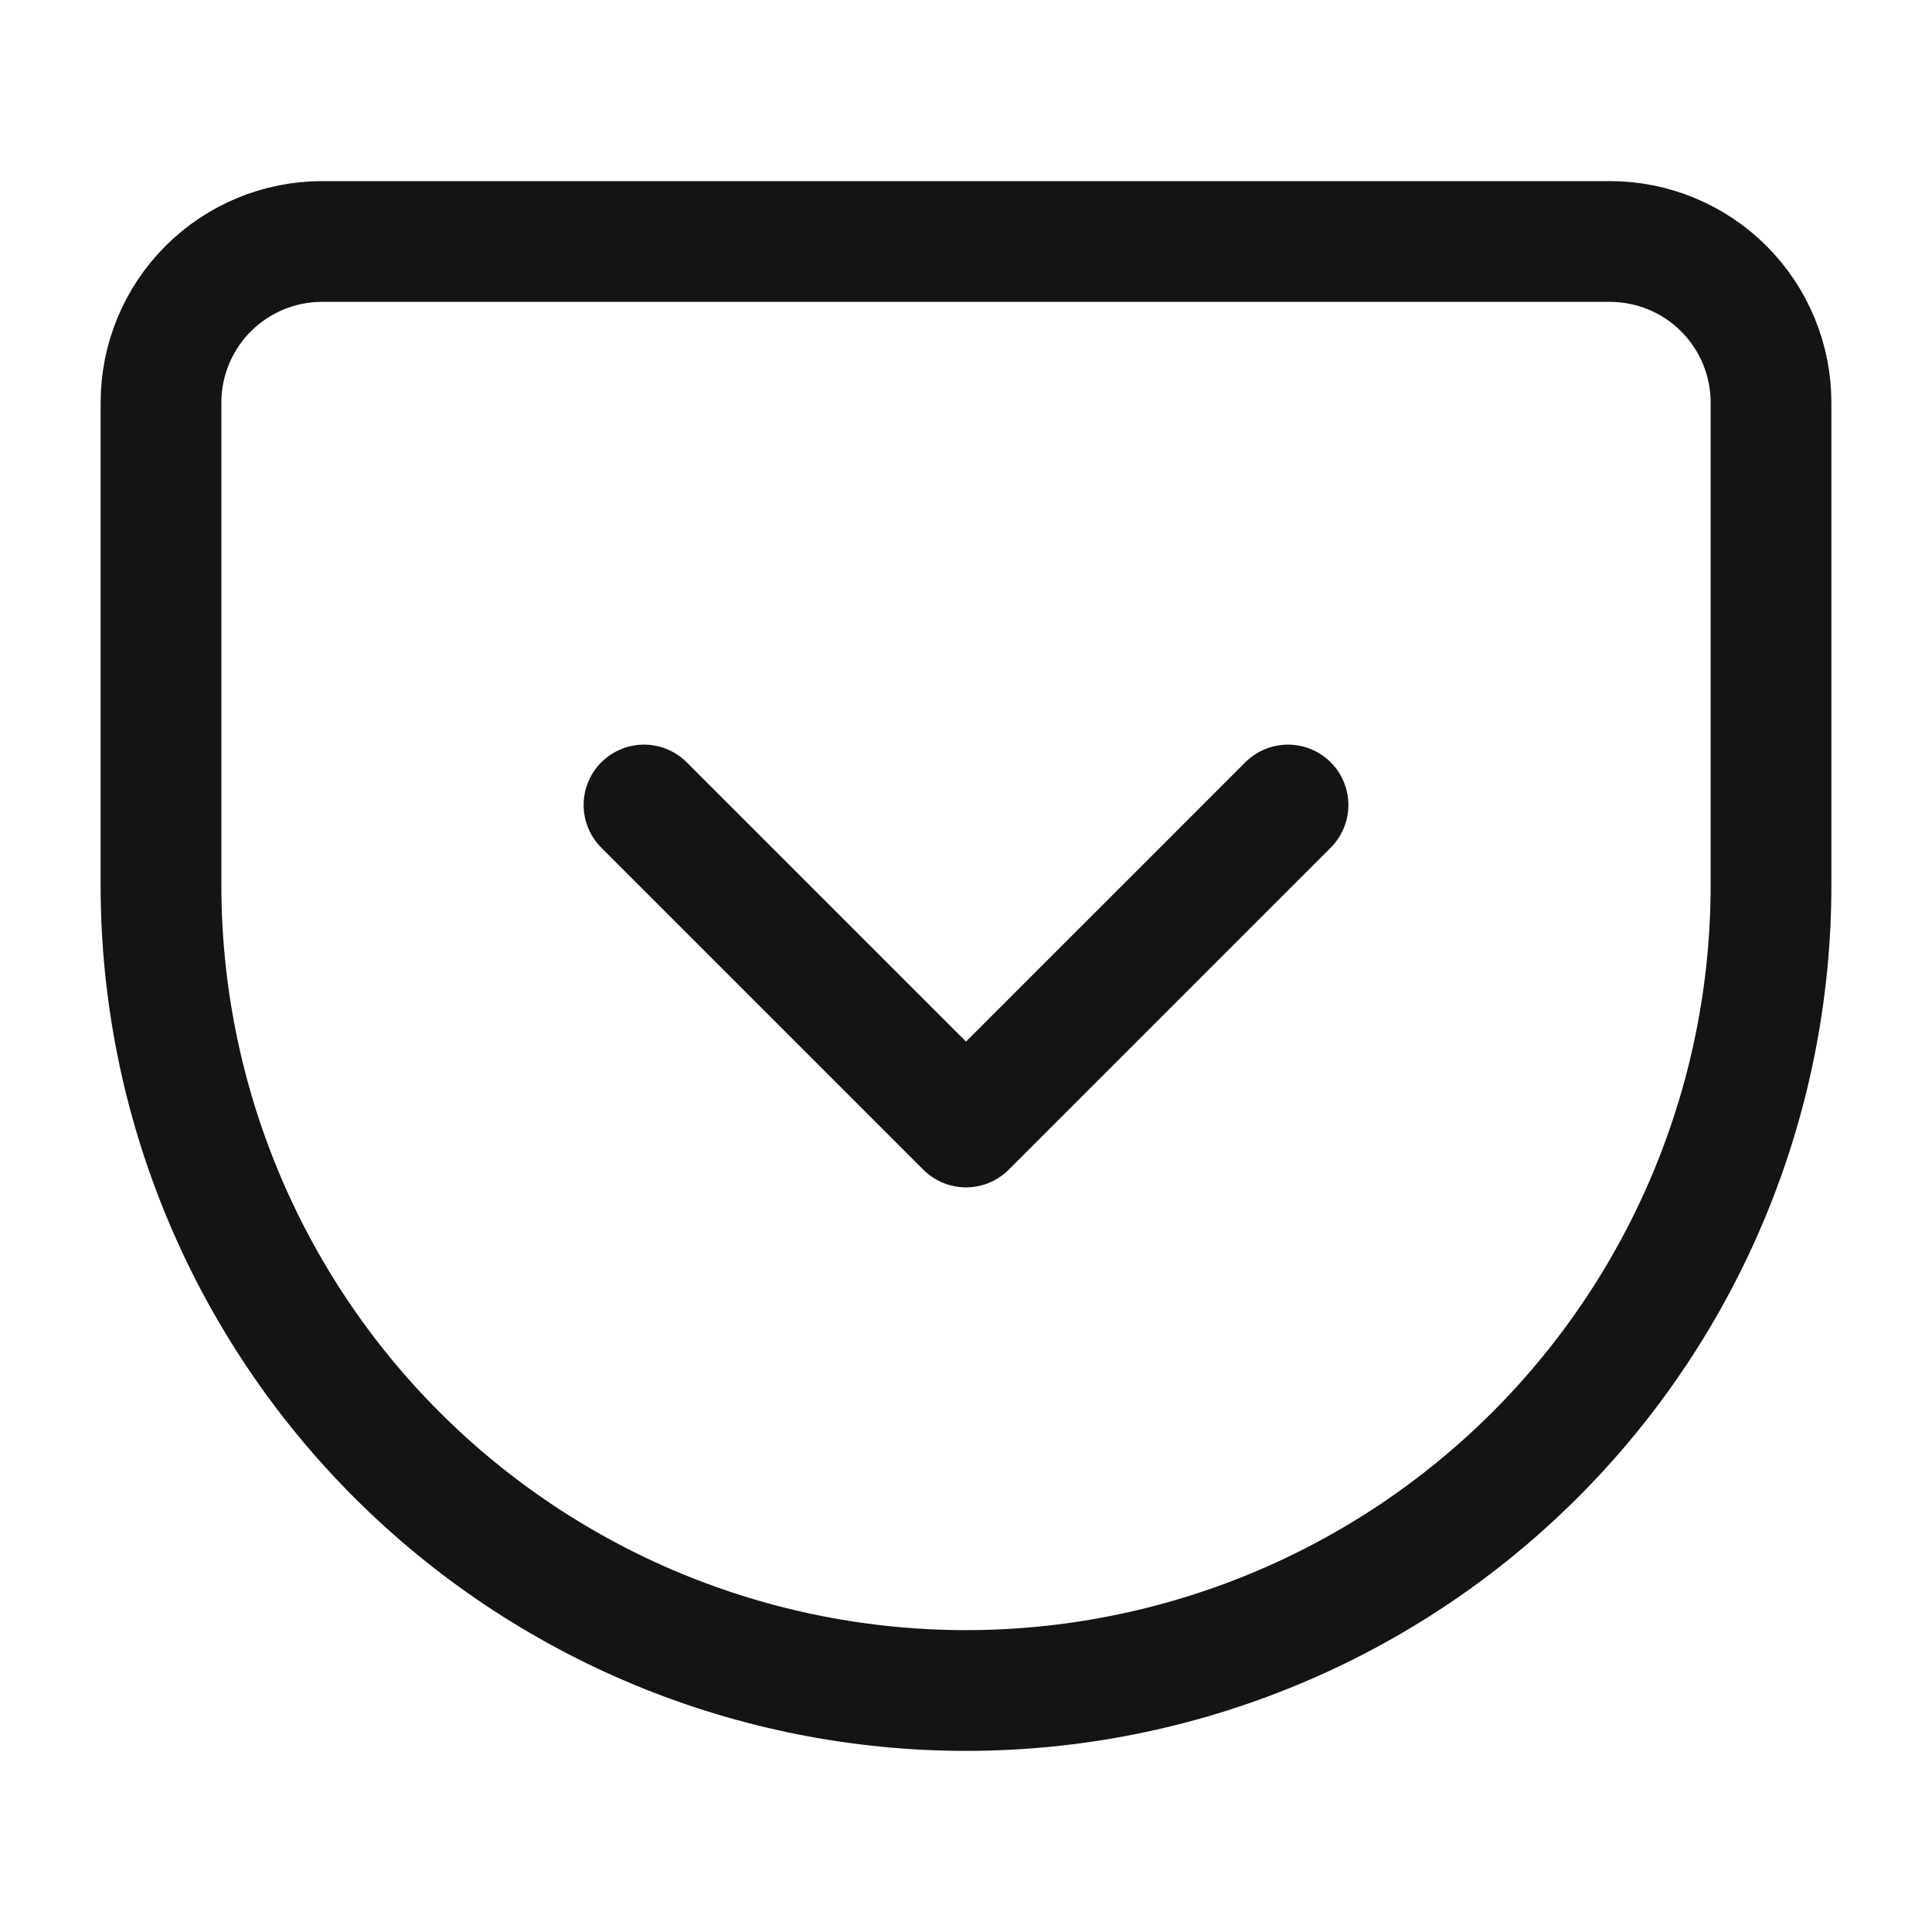
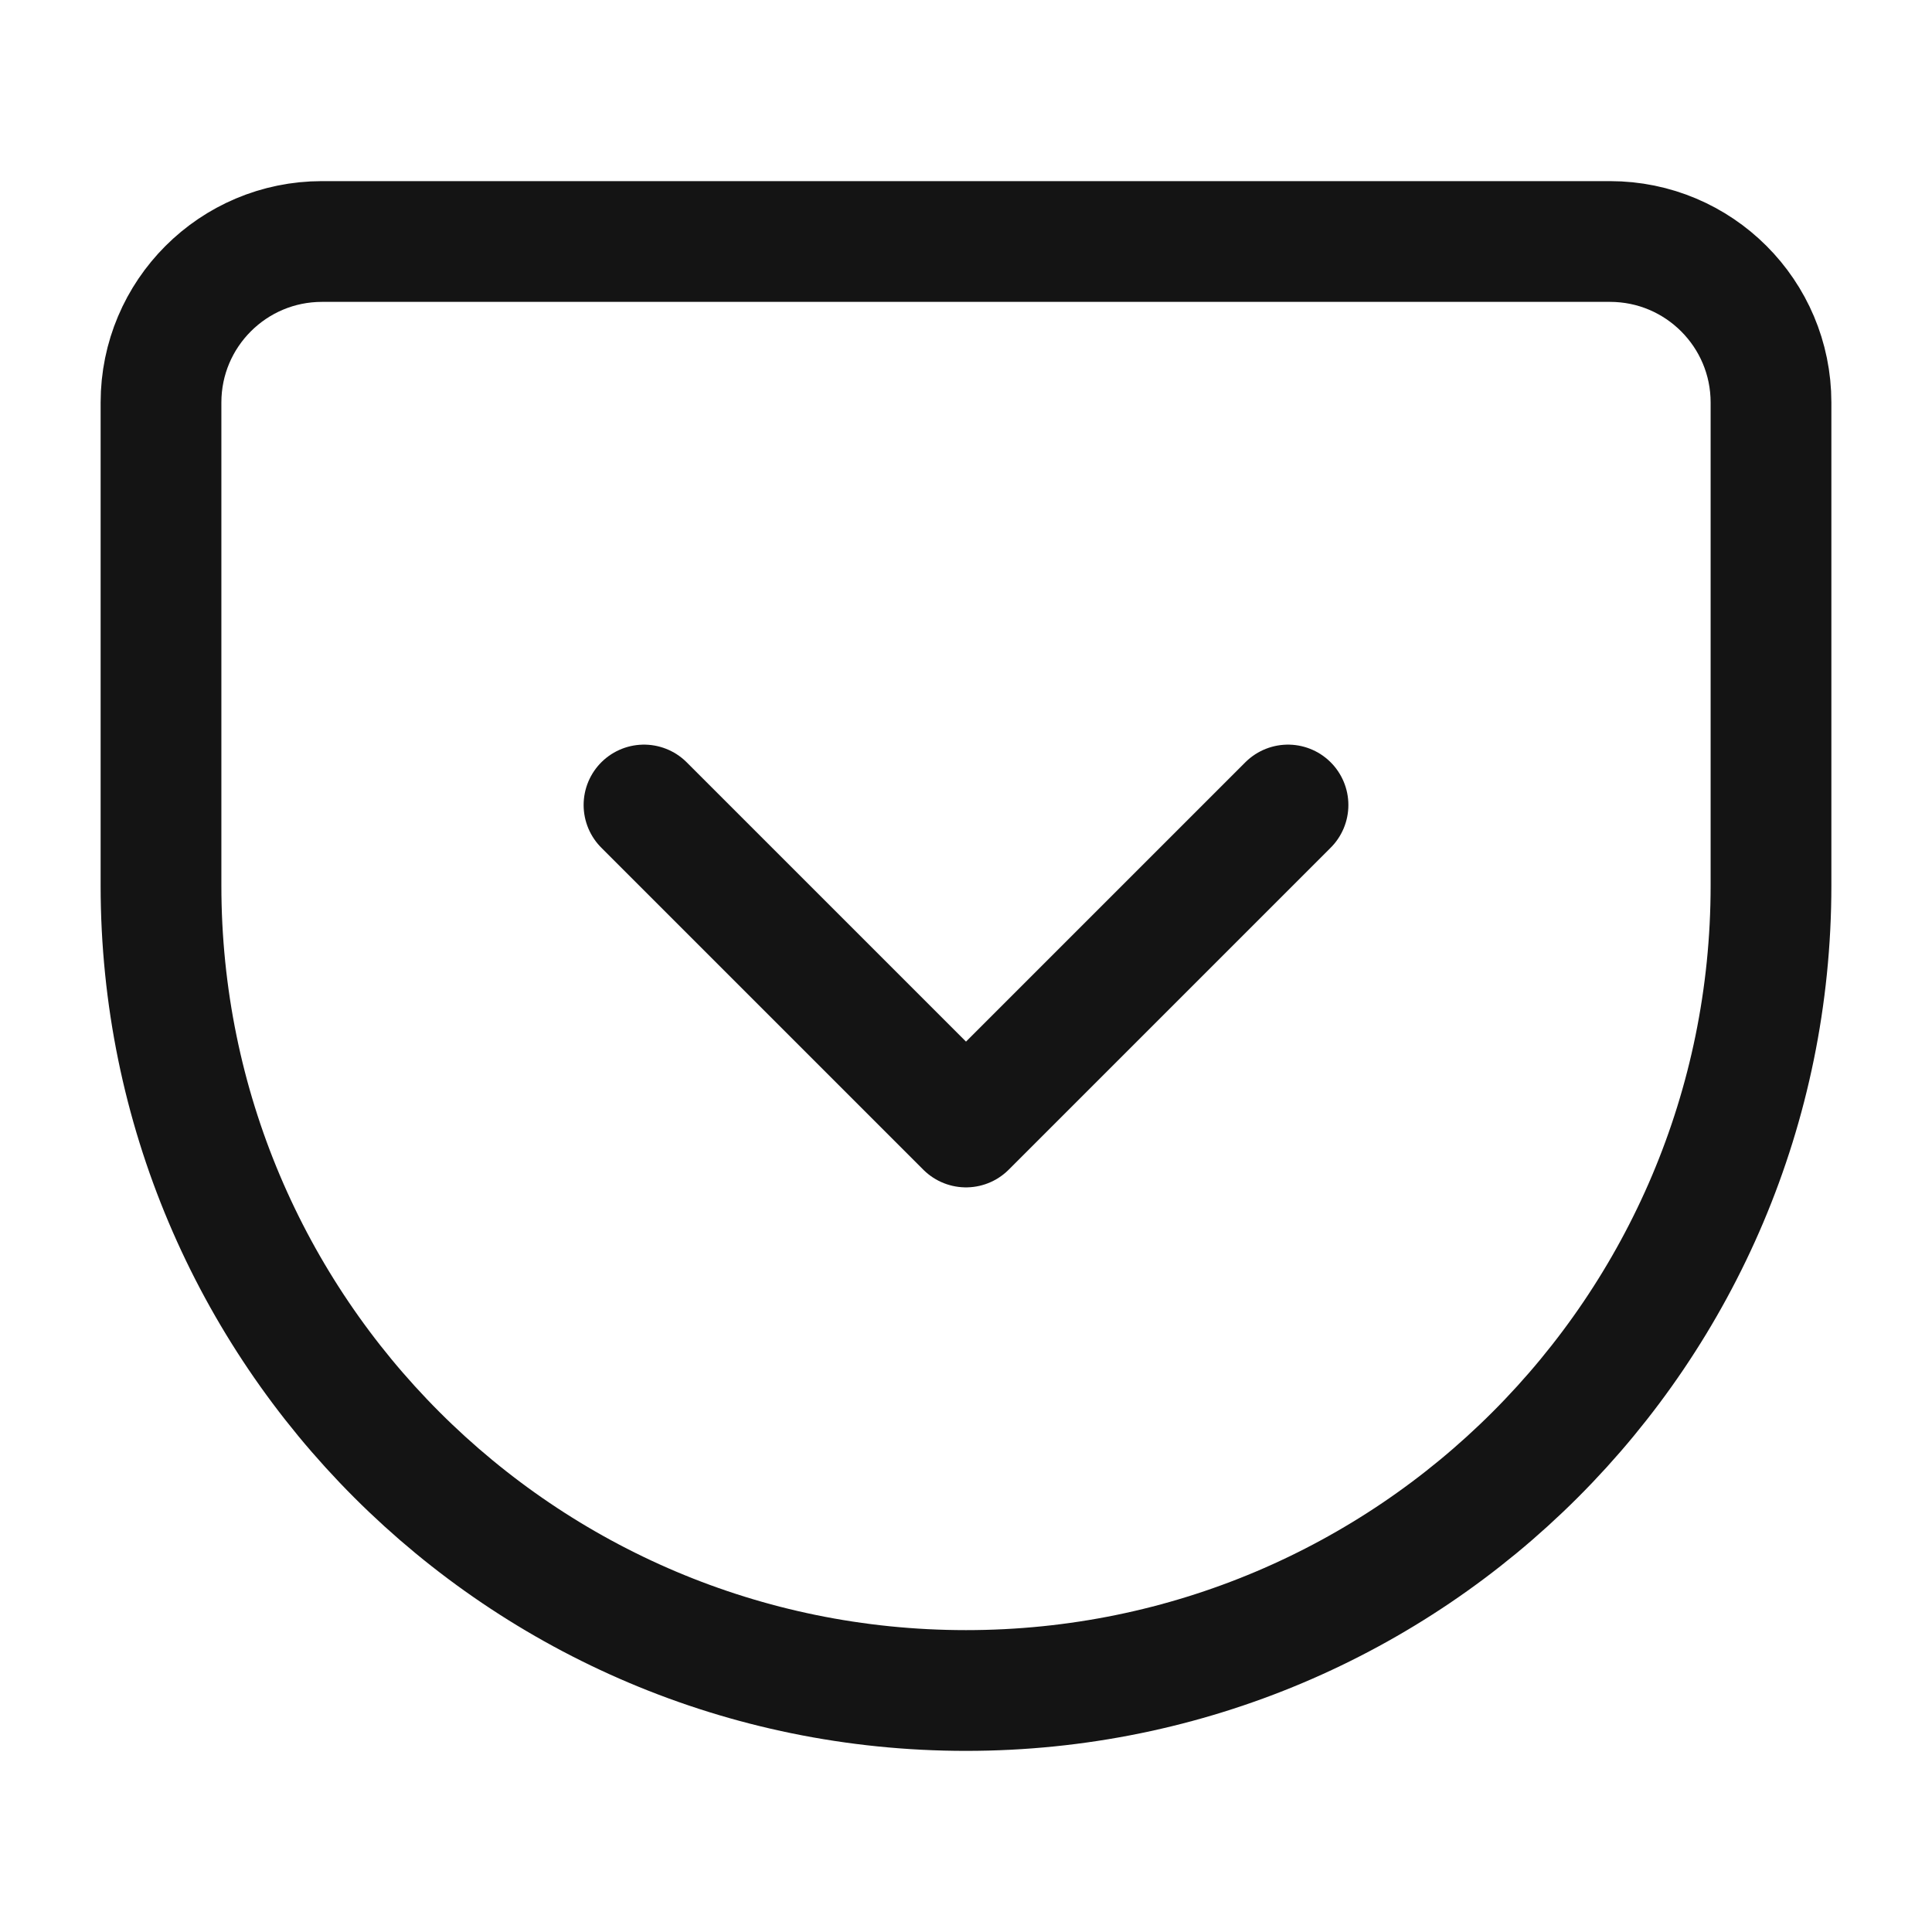
- <svg xmlns="http://www.w3.org/2000/svg" width="24" height="24" viewBox="0 0 24 24" fill="none">
-   <path d="M4 3H20C20.53 3 21.039 3.211 21.414 3.586C21.789 3.961 22 4.47 22 5V11C22 13.652 20.946 16.196 19.071 18.071C17.196 19.946 14.652 21 12 21C10.687 21 9.386 20.741 8.173 20.239C6.96 19.736 5.858 19 4.929 18.071C3.054 16.196 2 13.652 2 11V5C2 4.47 2.211 3.961 2.586 3.586C2.961 3.211 3.47 3 4 3Z" stroke="#141414" stroke-width="1.5" stroke-linecap="round" stroke-linejoin="round" />
-   <path d="M8 10L12 14L16 10" stroke="#141414" stroke-width="1.5" stroke-linecap="round" stroke-linejoin="round" />
+ <svg xmlns="http://www.w3.org/2000/svg" width="24" height="24" fill="none" viewBox="0 0 24 24">
+   <path stroke="#141414" stroke-linecap="round" stroke-linejoin="round" stroke-width="1.5" d="M4 3h16a2 2 0 0 1 2 2v6a10 10 0 0 1-20 0V5a2 2 0 0 1 2-2" />
+   <path stroke="#141414" stroke-linecap="round" stroke-linejoin="round" stroke-width="1.5" d="m8 10 4 4 4-4" />
</svg>
